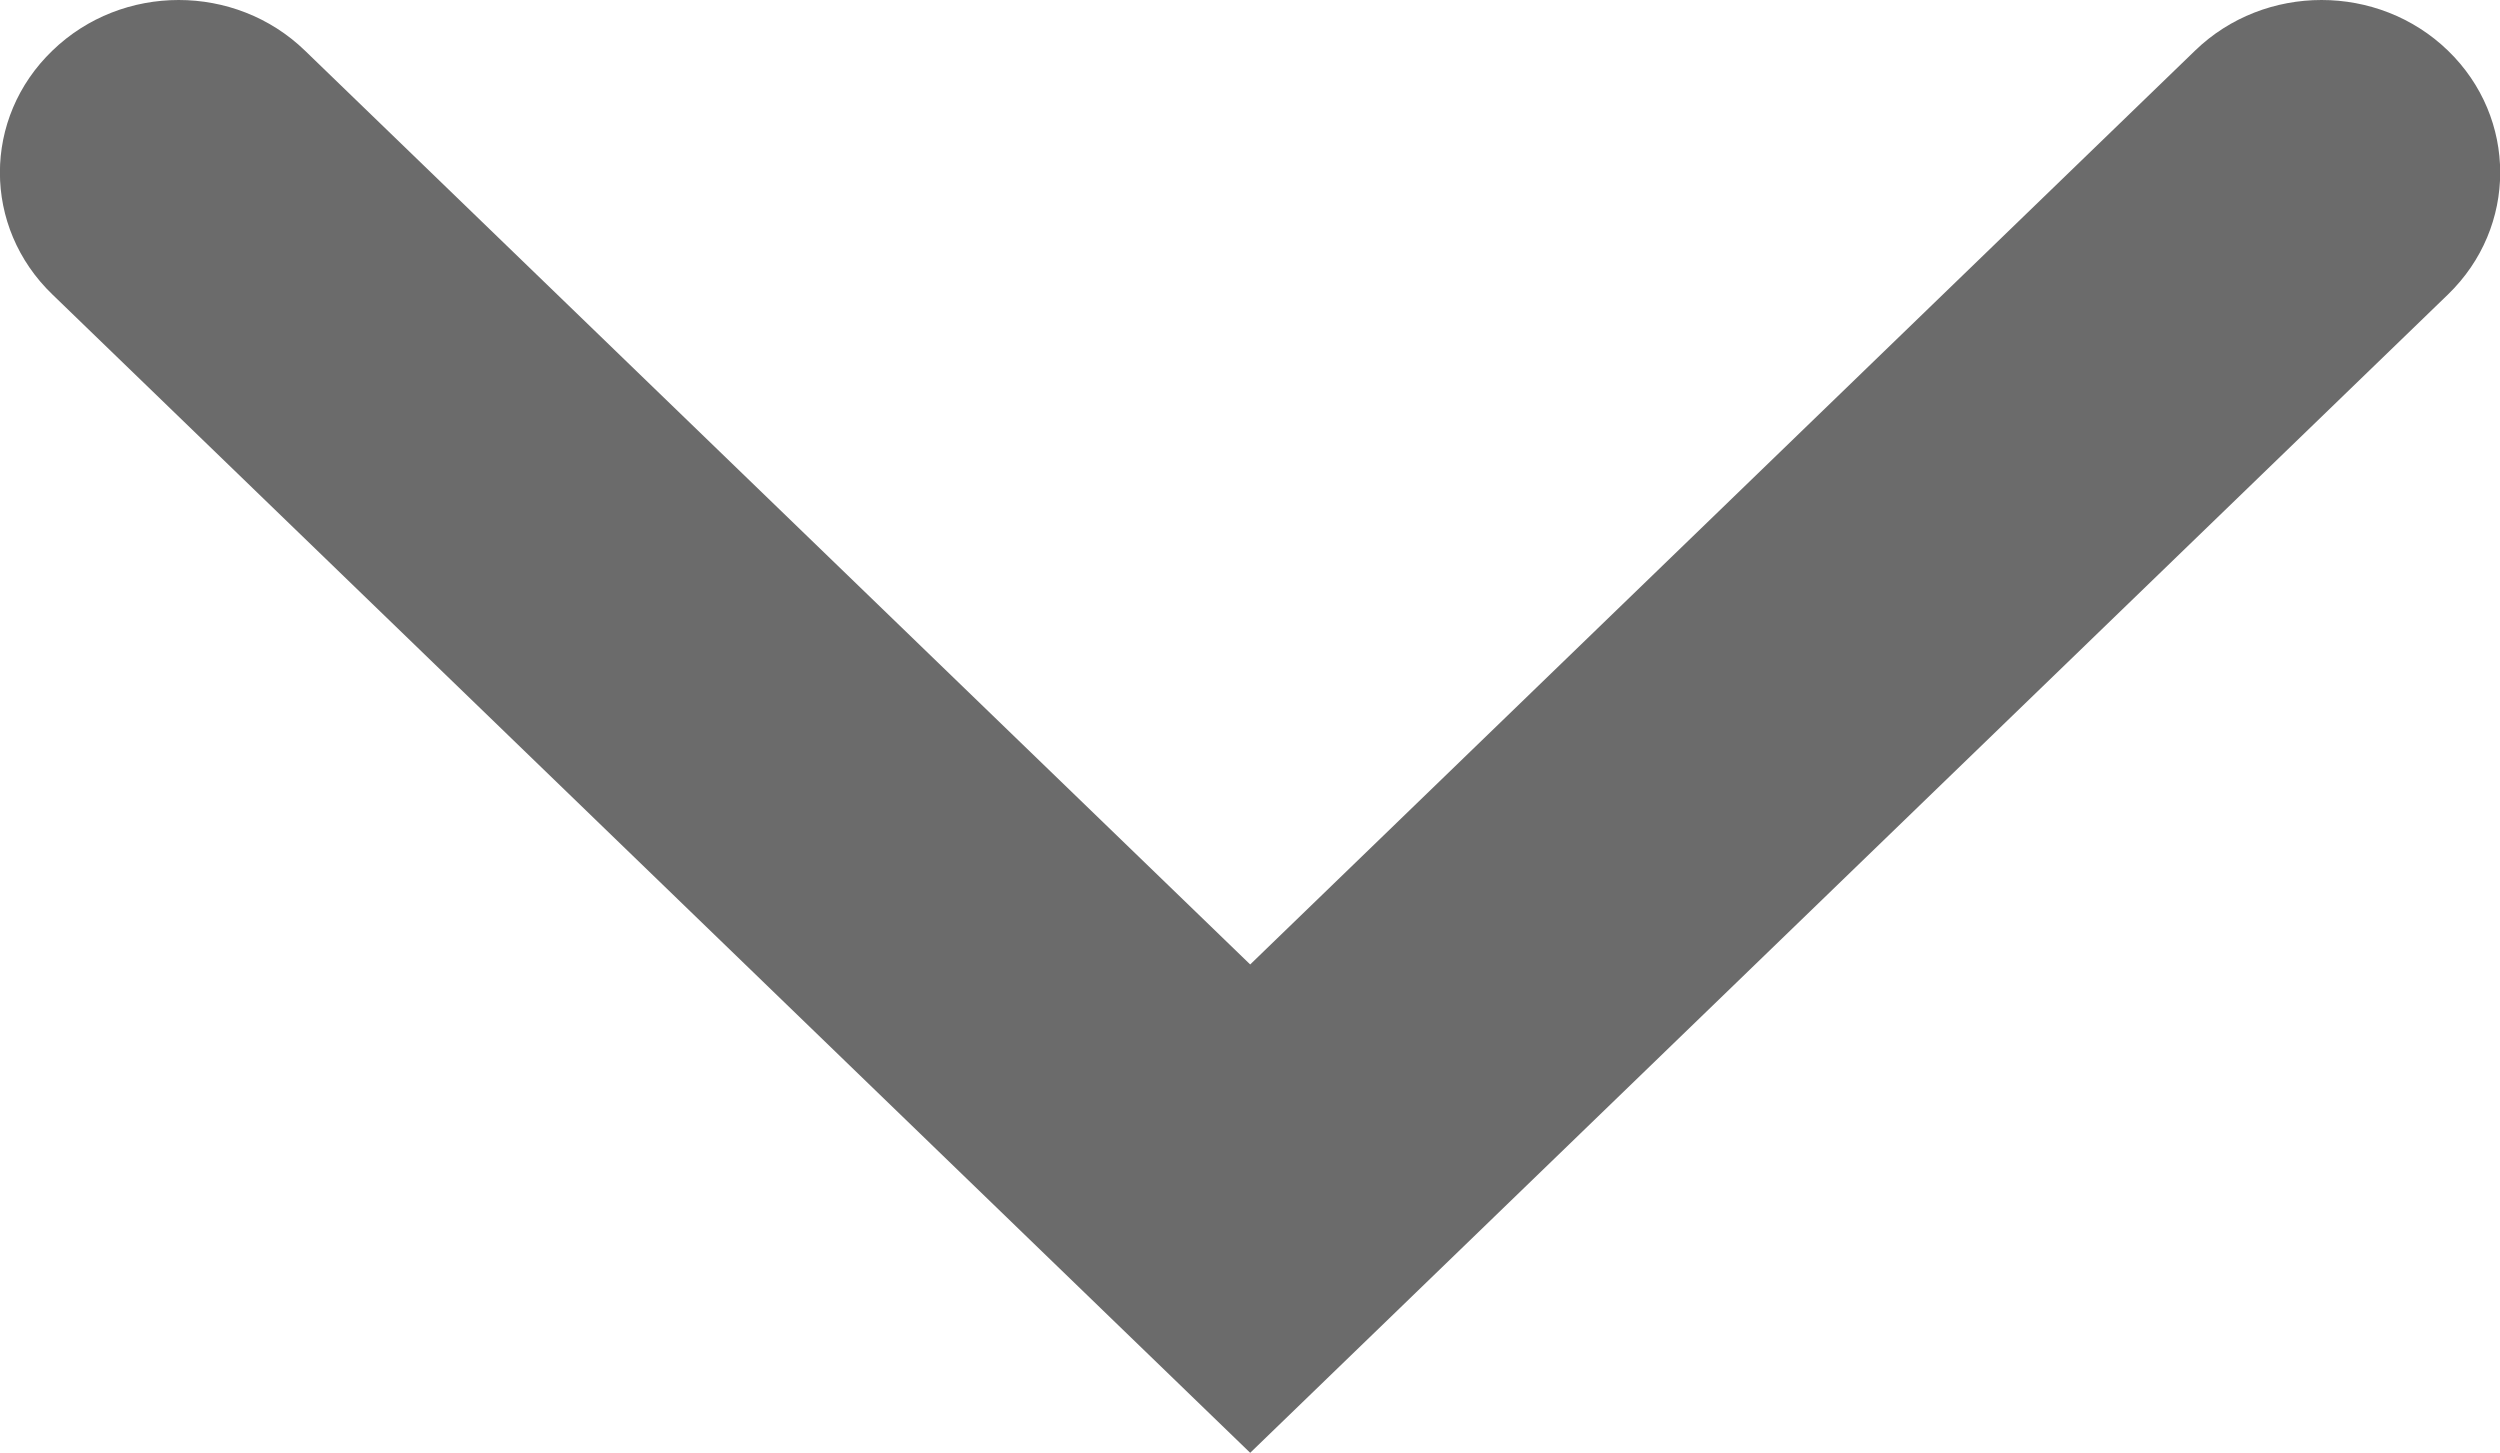
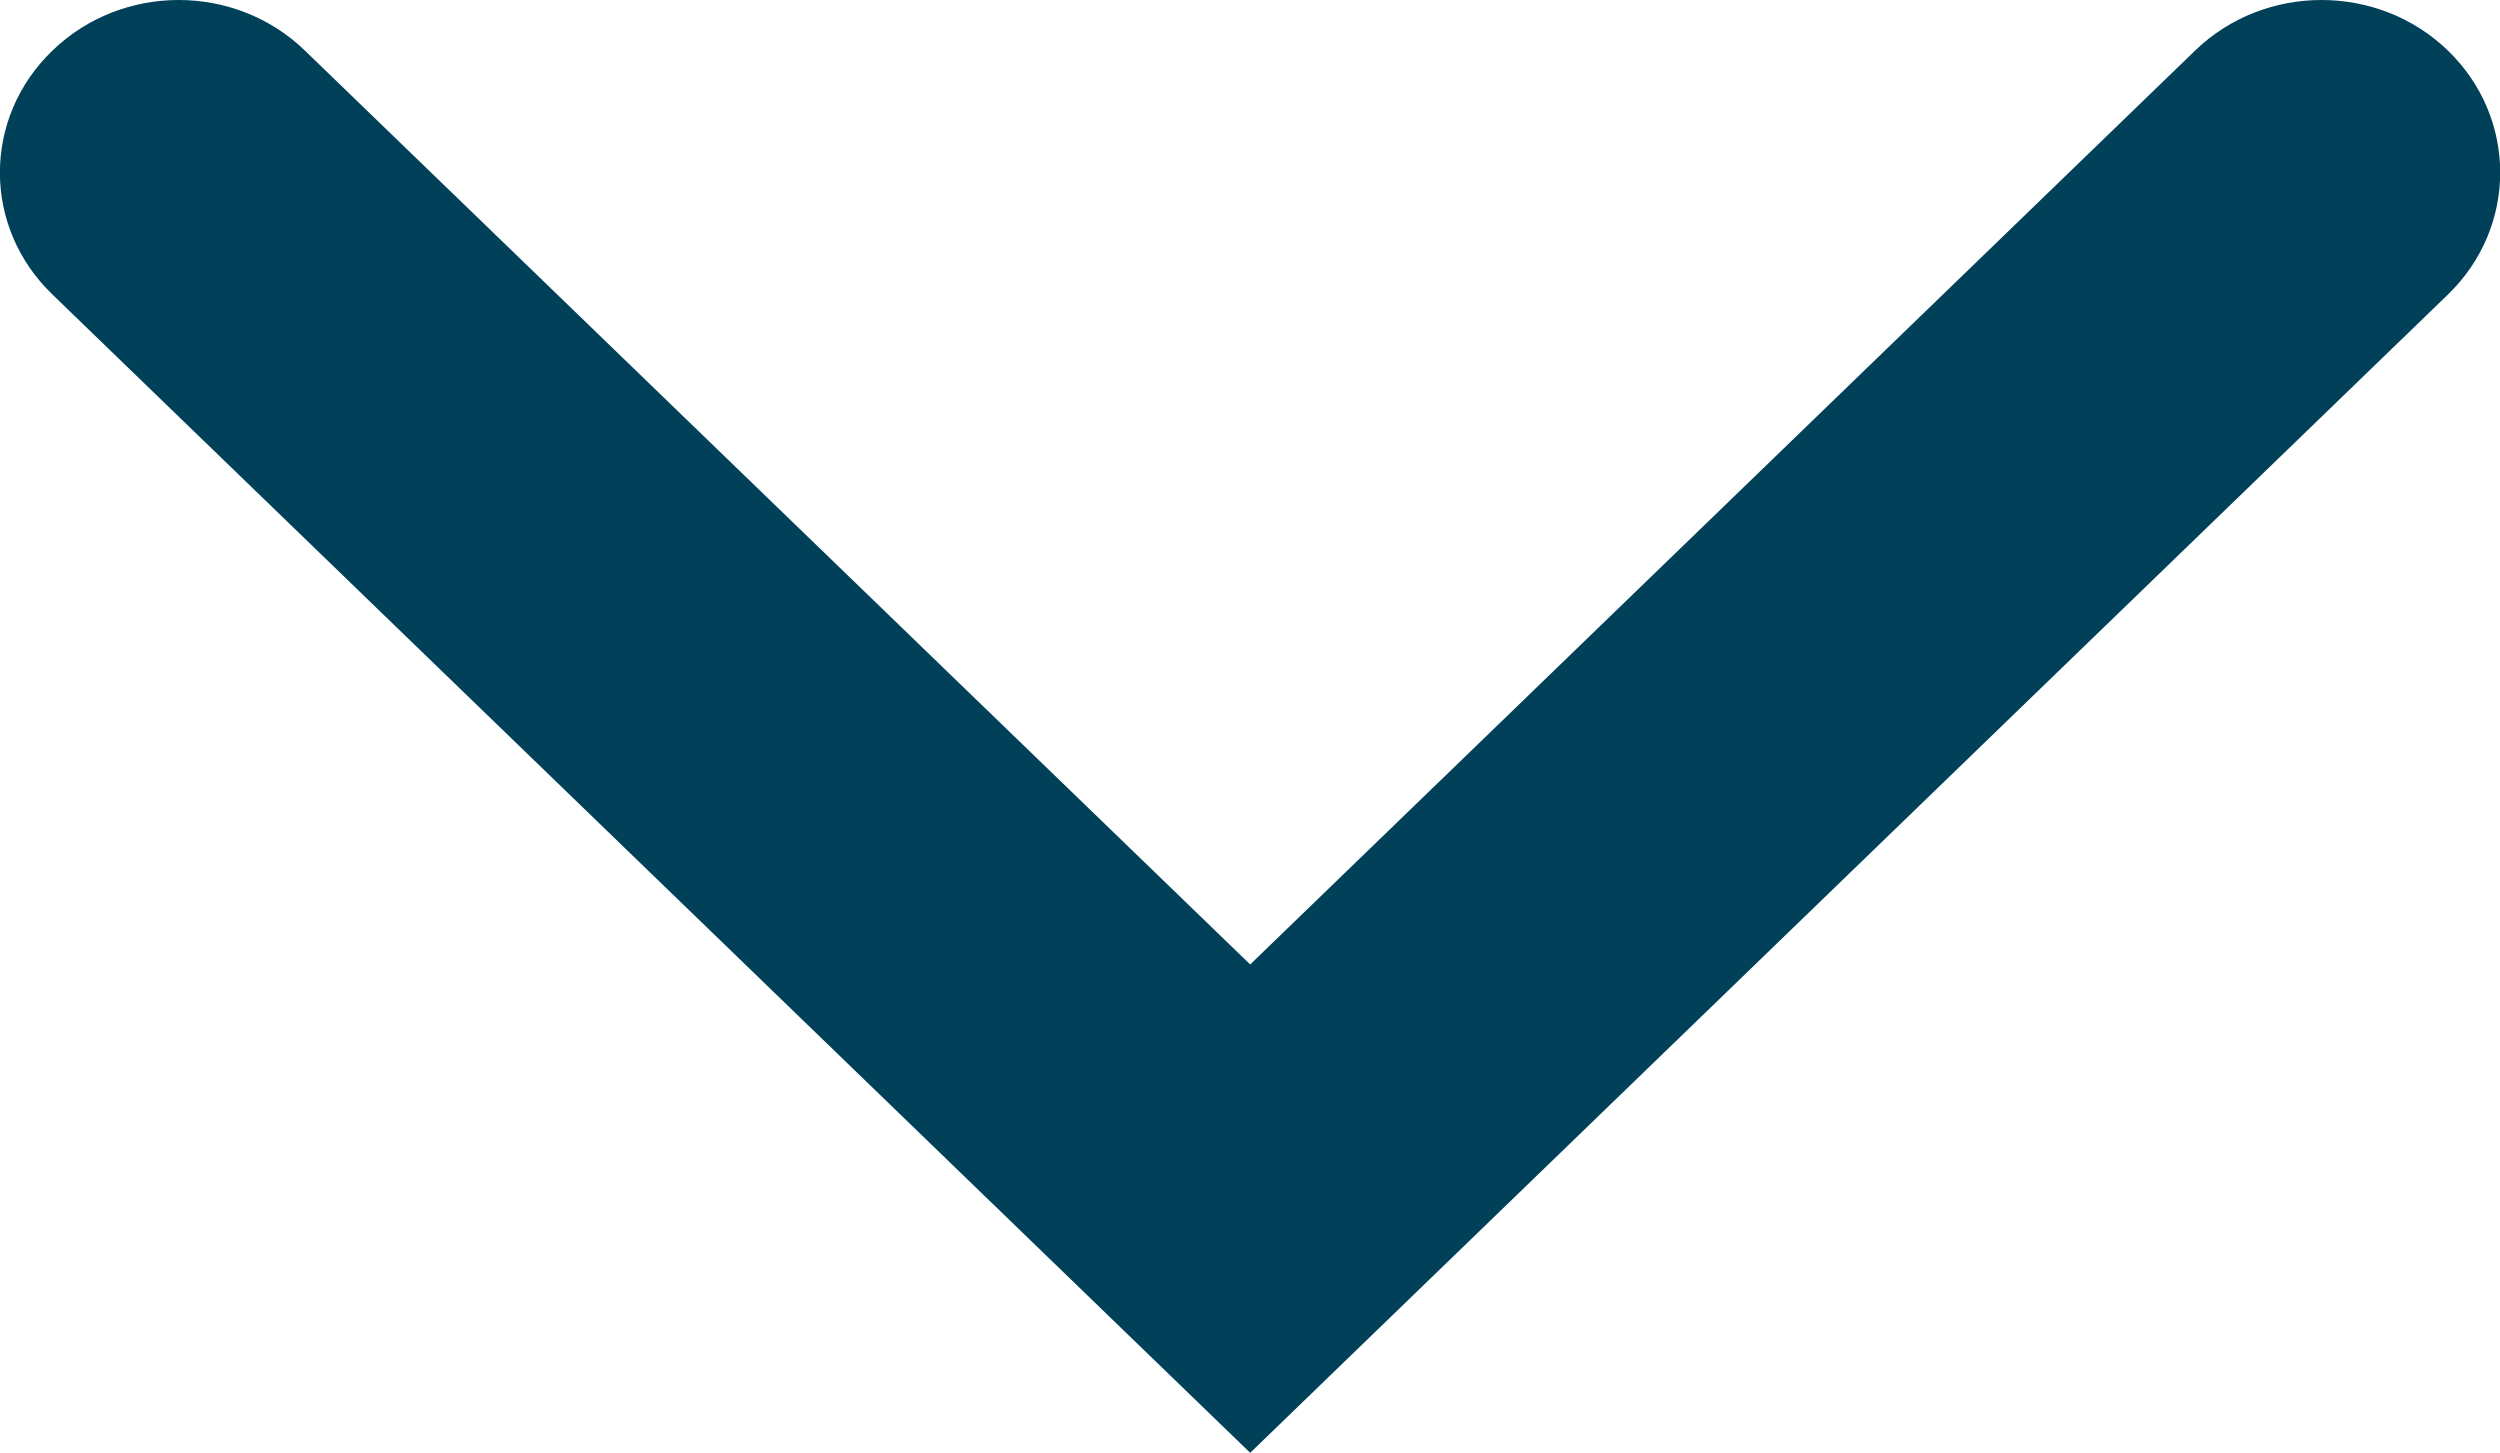
<svg xmlns="http://www.w3.org/2000/svg" preserveAspectRatio="none" overflow="visible" style="display: block;" width="6.527" height="3.793" viewBox="0 0 6.527 3.793" fill="none">
-   <path id="Vector 1 (Stroke)" d="M5.731 0.132C5.913 -0.044 6.209 -0.044 6.391 0.132C6.573 0.308 6.573 0.593 6.391 0.769L3.264 3.793L0.137 0.769C-0.046 0.593 -0.046 0.308 0.137 0.132C0.319 -0.044 0.614 -0.044 0.796 0.132L3.264 2.518L5.731 0.132Z" fill="#6B6B6B" />
+   <path id="Vector 1 (Stroke)" d="M5.731 0.132C5.913 -0.044 6.209 -0.044 6.391 0.132C6.573 0.308 6.573 0.593 6.391 0.769L3.264 3.793L0.137 0.769C-0.046 0.593 -0.046 0.308 0.137 0.132C0.319 -0.044 0.614 -0.044 0.796 0.132L3.264 2.518L5.731 0.132Z" fill="#004059" />
</svg>
